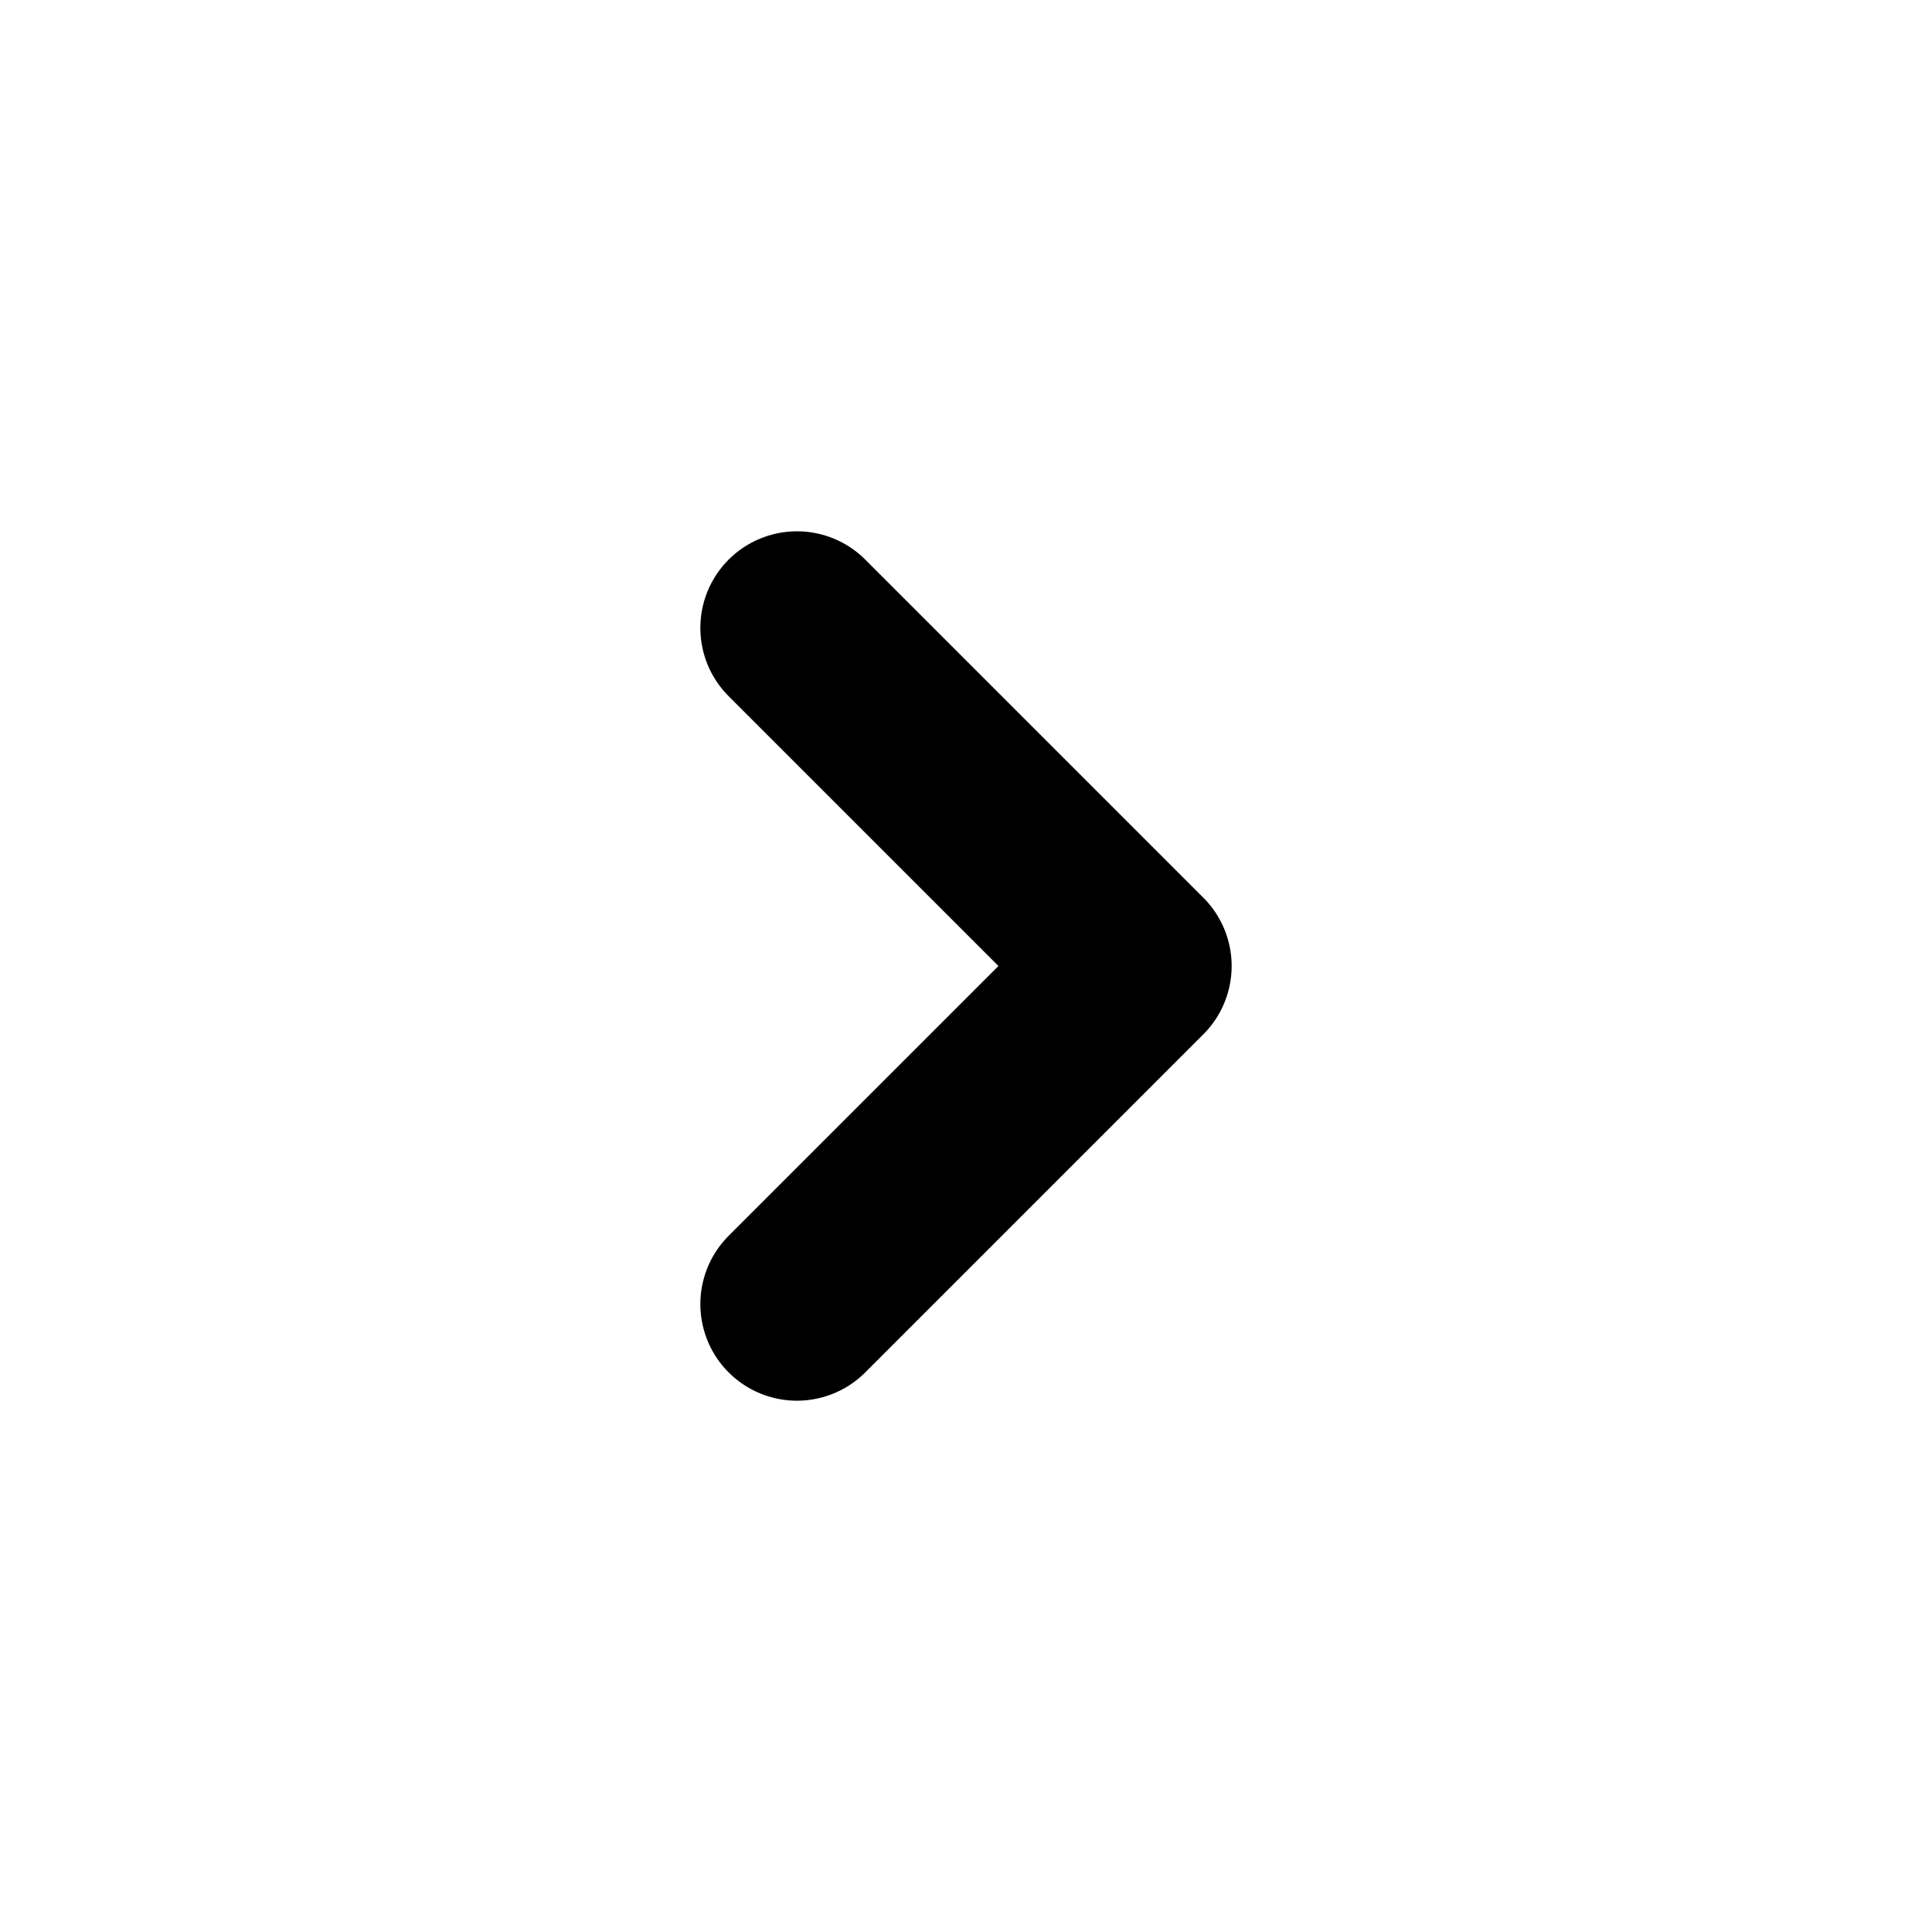
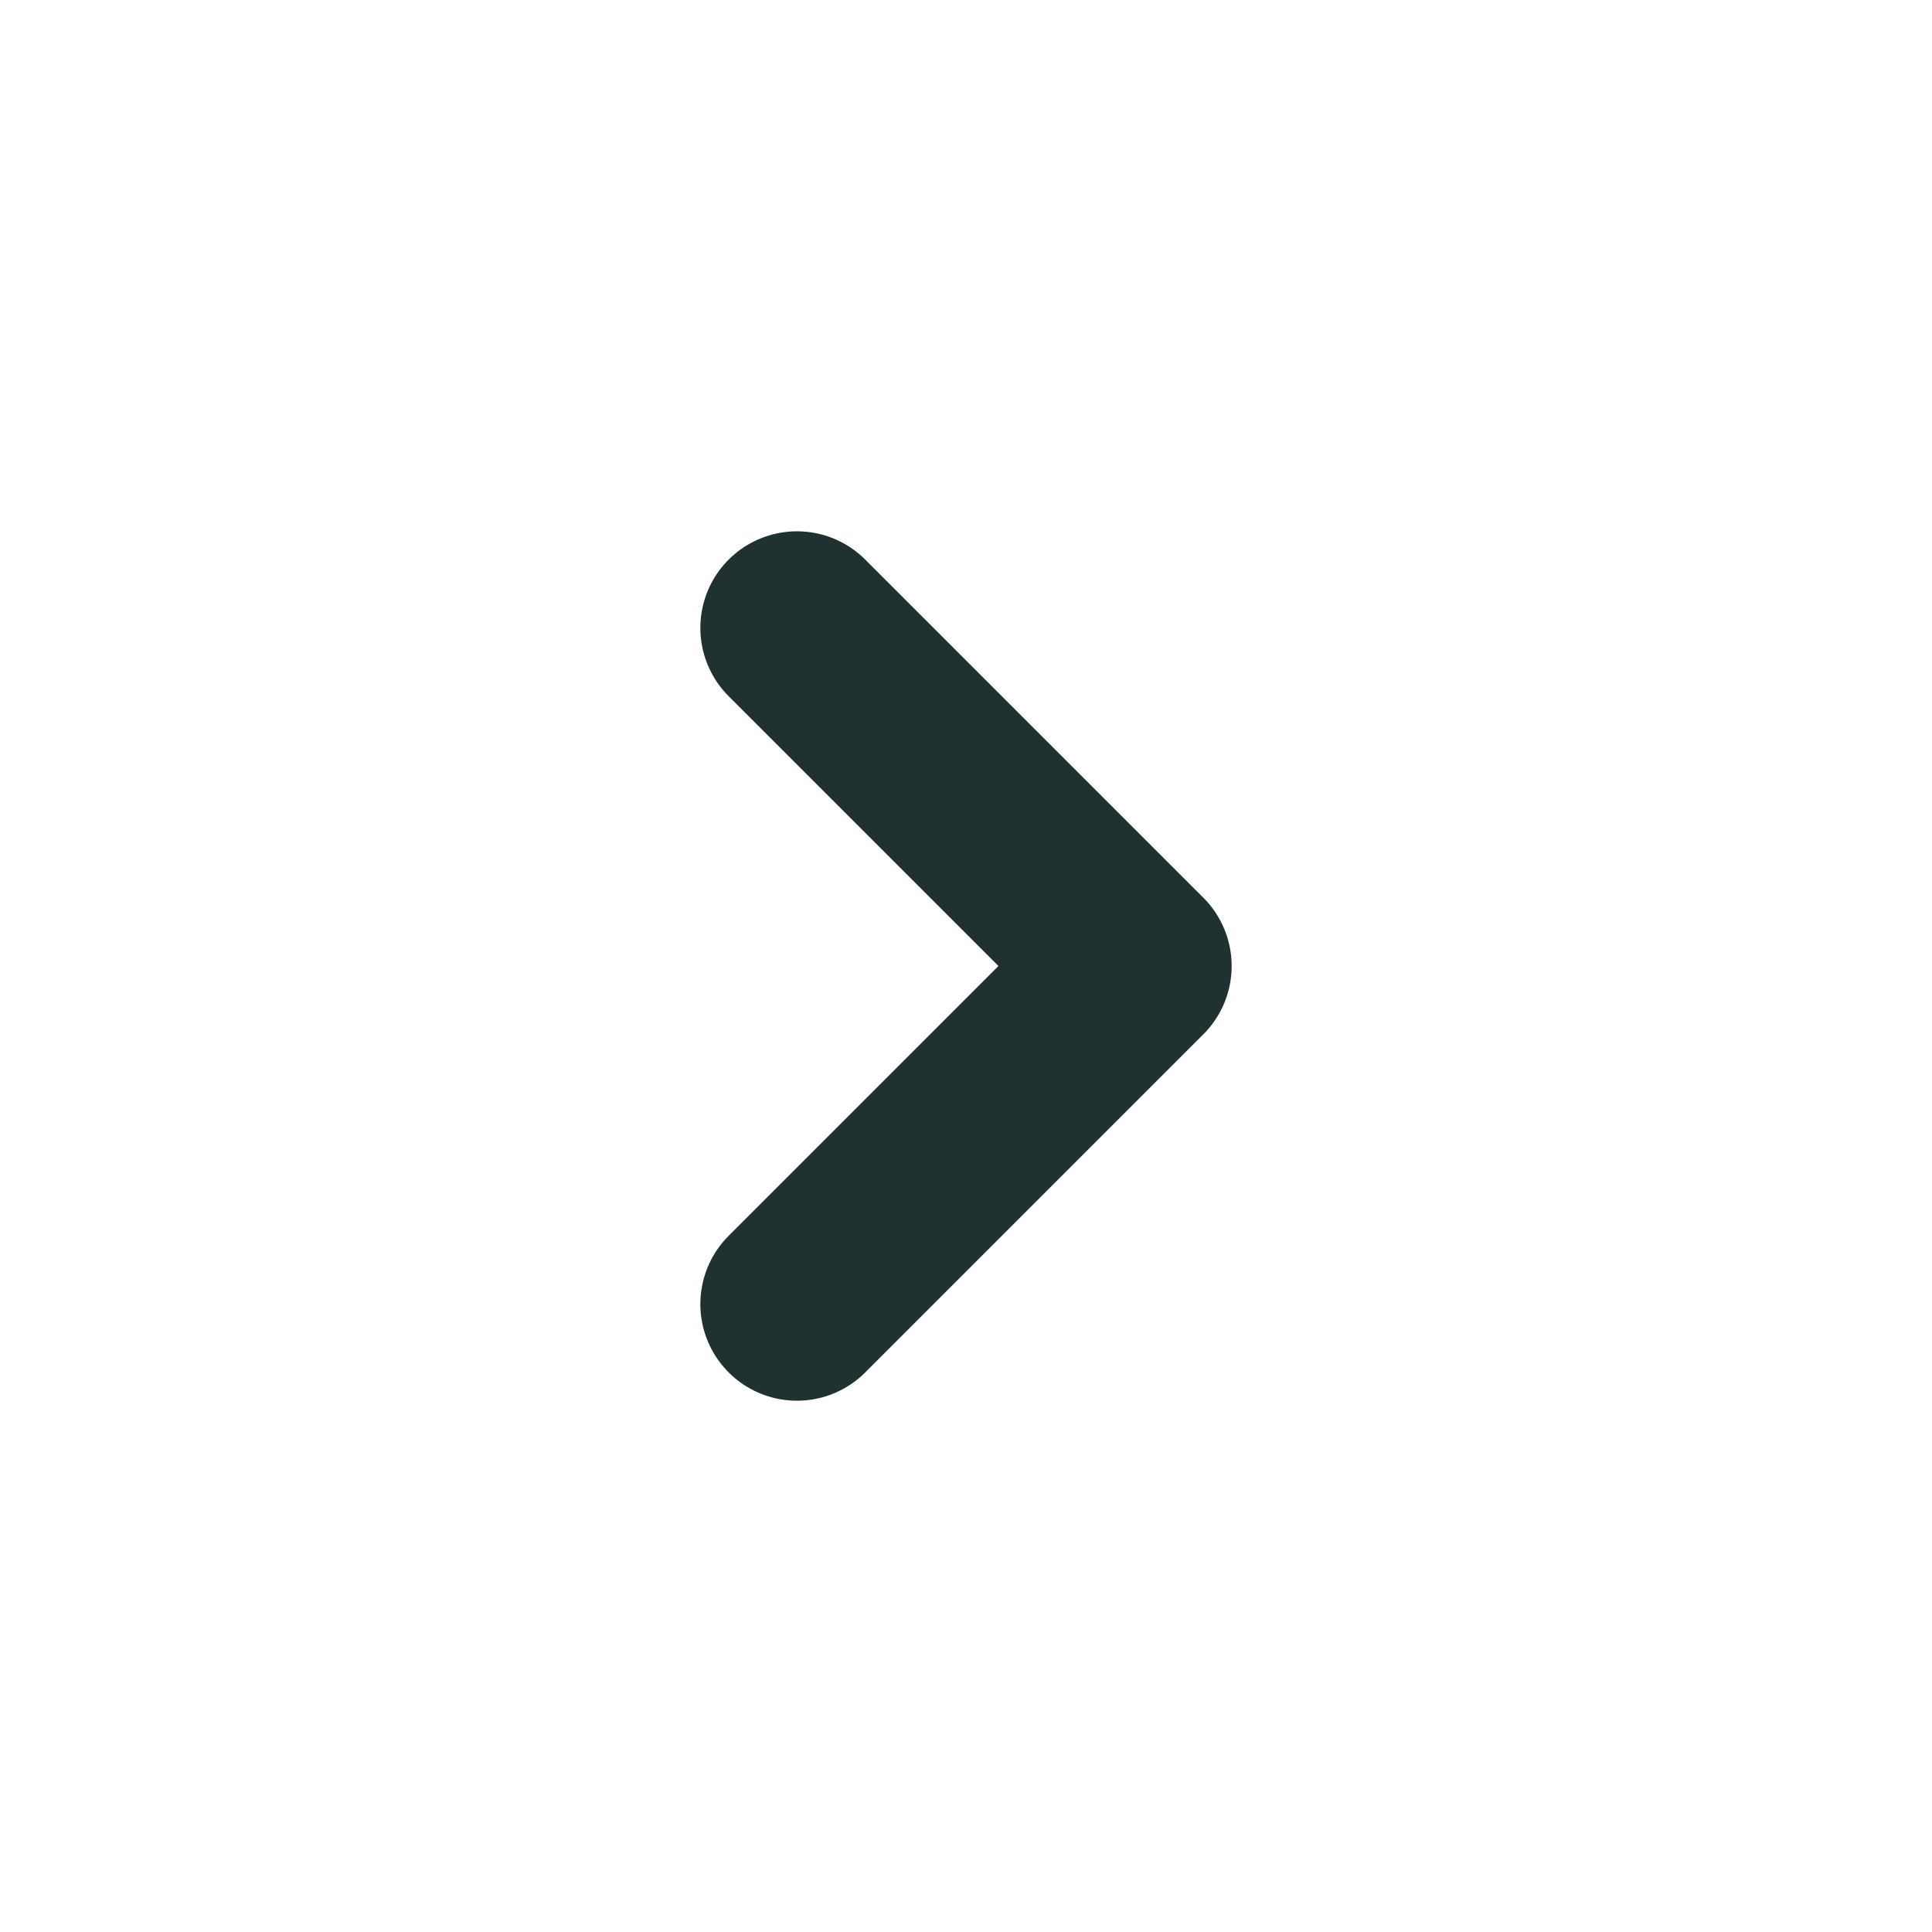
- <svg xmlns="http://www.w3.org/2000/svg" id="Designs" viewBox="0 0 20 20">
-   <defs>
-     <style>.cls-1 {
- 		fill: none;
- 		stroke: currentColor;
- 		stroke-linecap: round;
- 		stroke-linejoin: round;
- 		stroke-width: 2px;
- 	}
- </style>
-   </defs>
-   <polyline class="cls-1" points="8.25 6.5 11.75 10 8.25 13.5" />
+ <svg xmlns="http://www.w3.org/2000/svg" viewBox="0 0 20 20">
+   <path d="m8.25 6.5 3.5 3.5-3.5 3.5" fill="none" stroke="#203131" stroke-linecap="round" stroke-linejoin="round" class="stroke" stroke-width="2" />
</svg>
